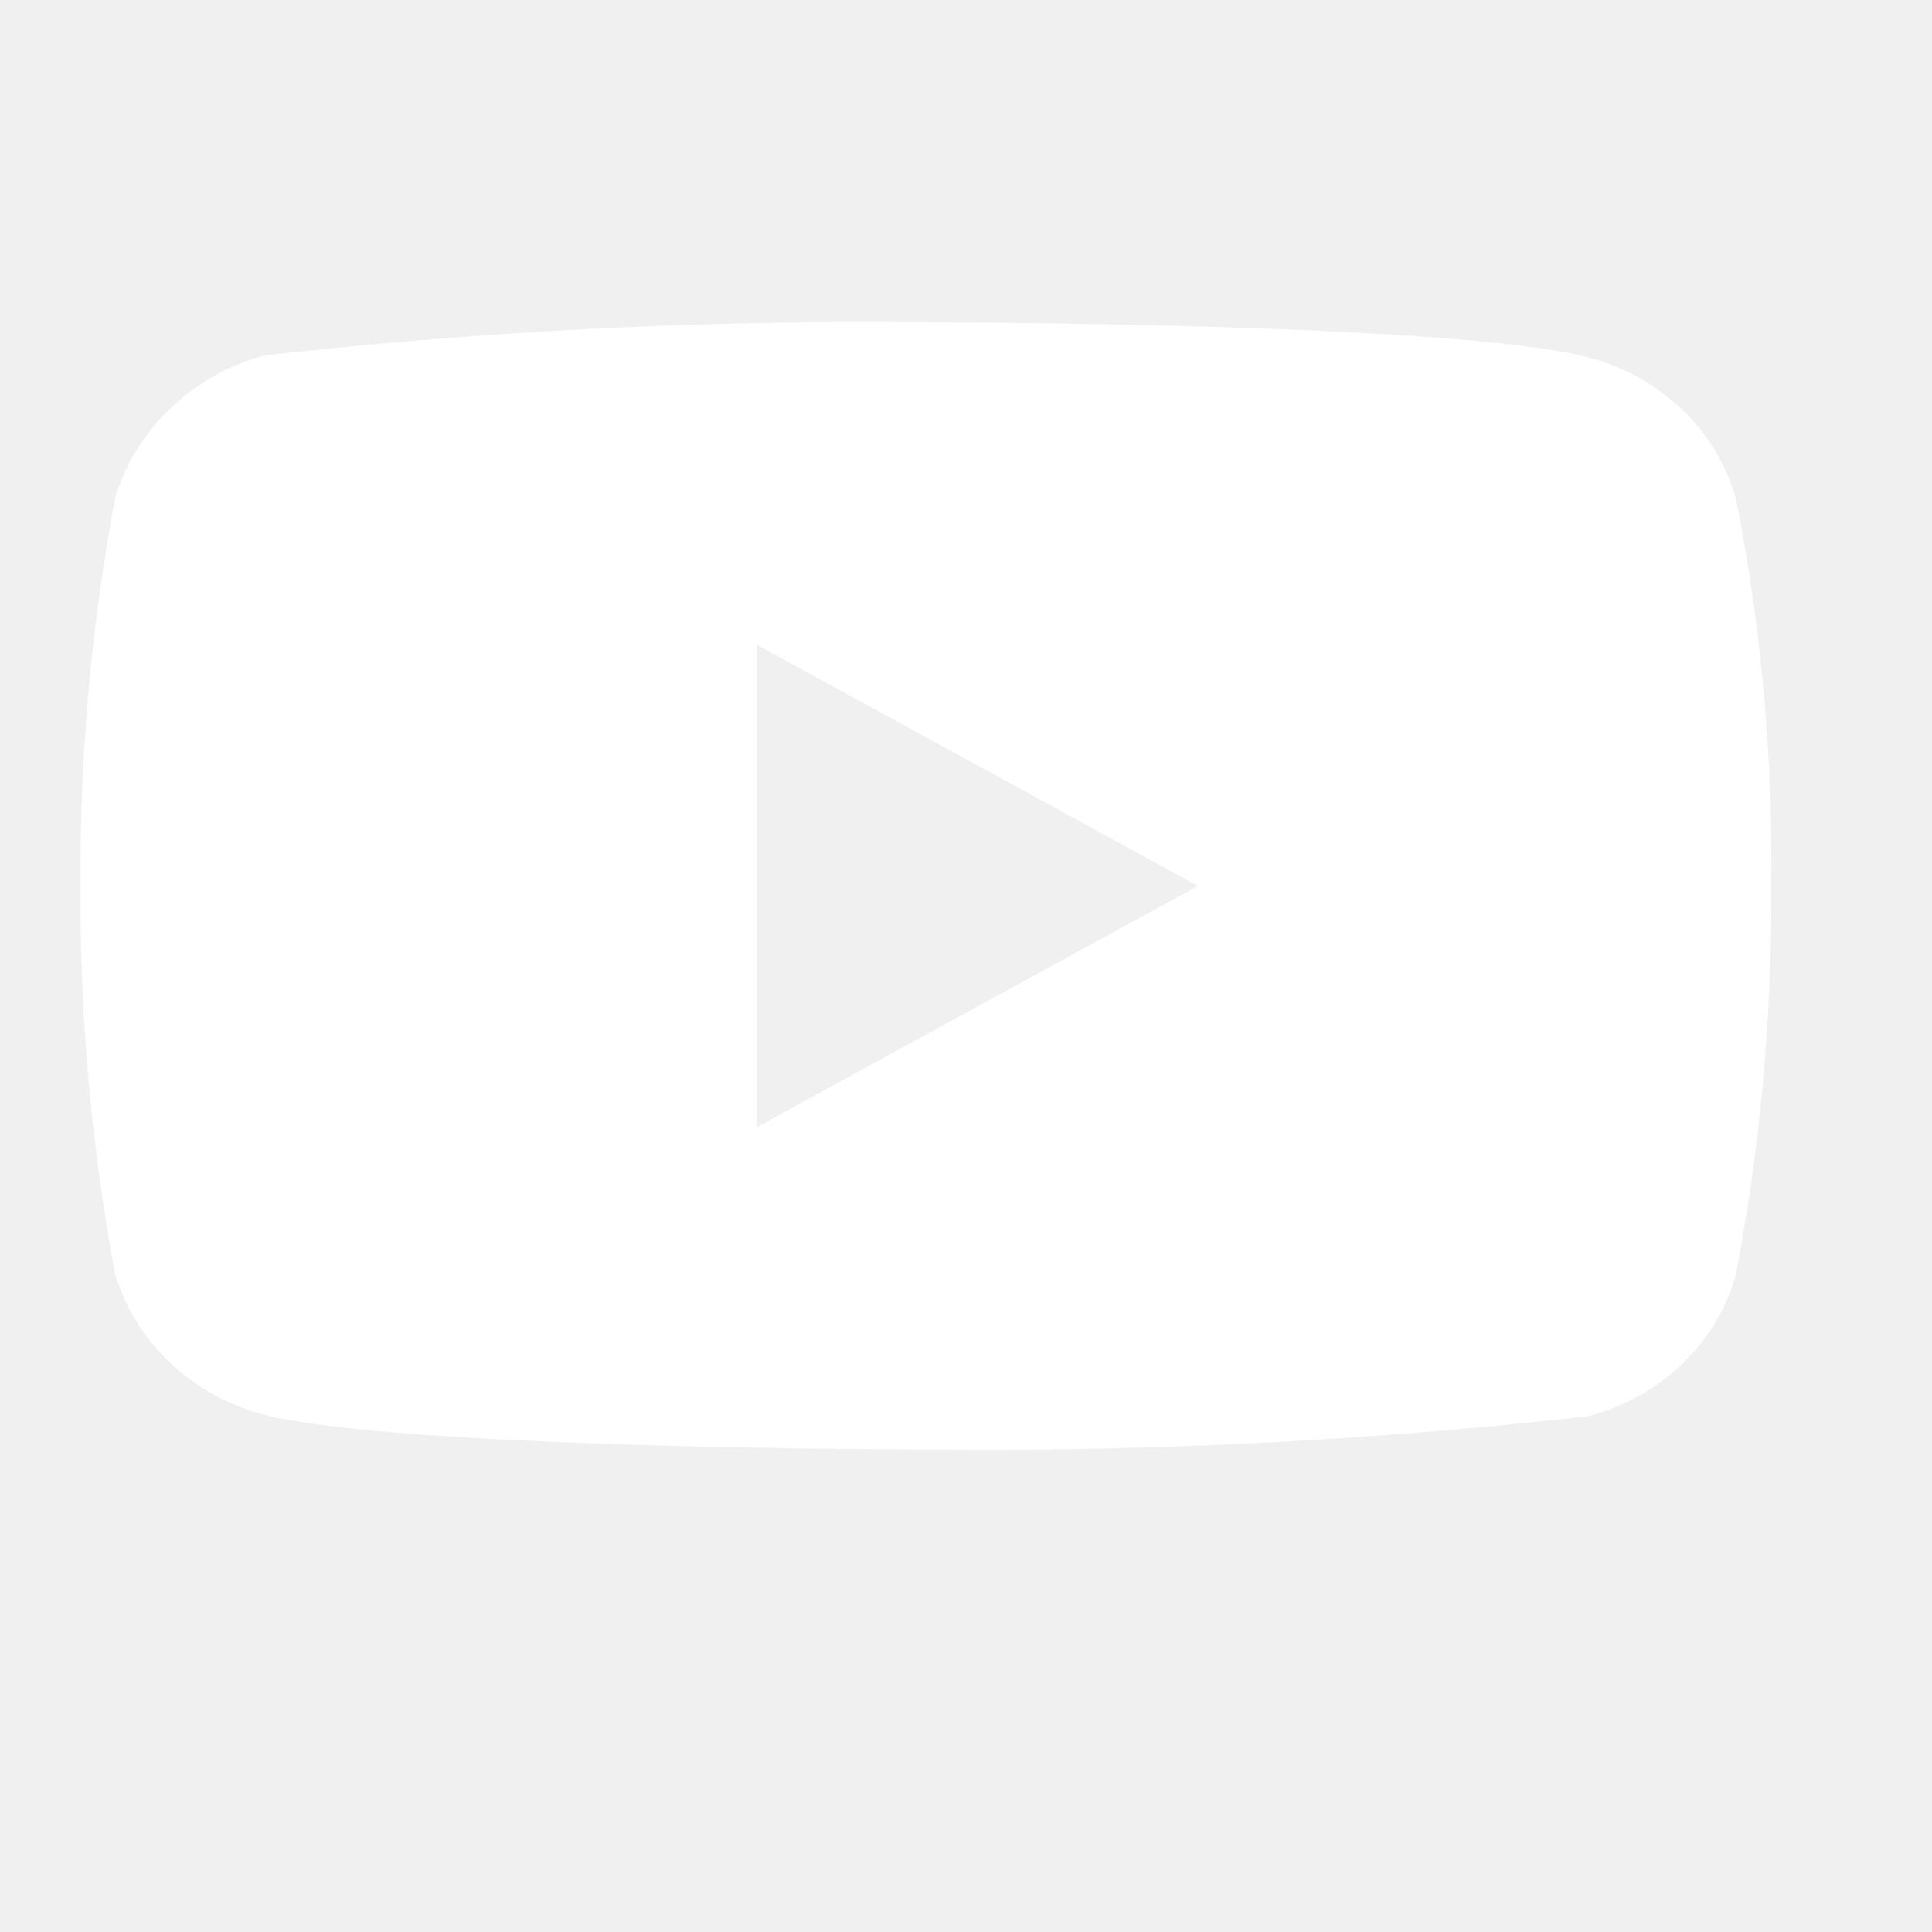
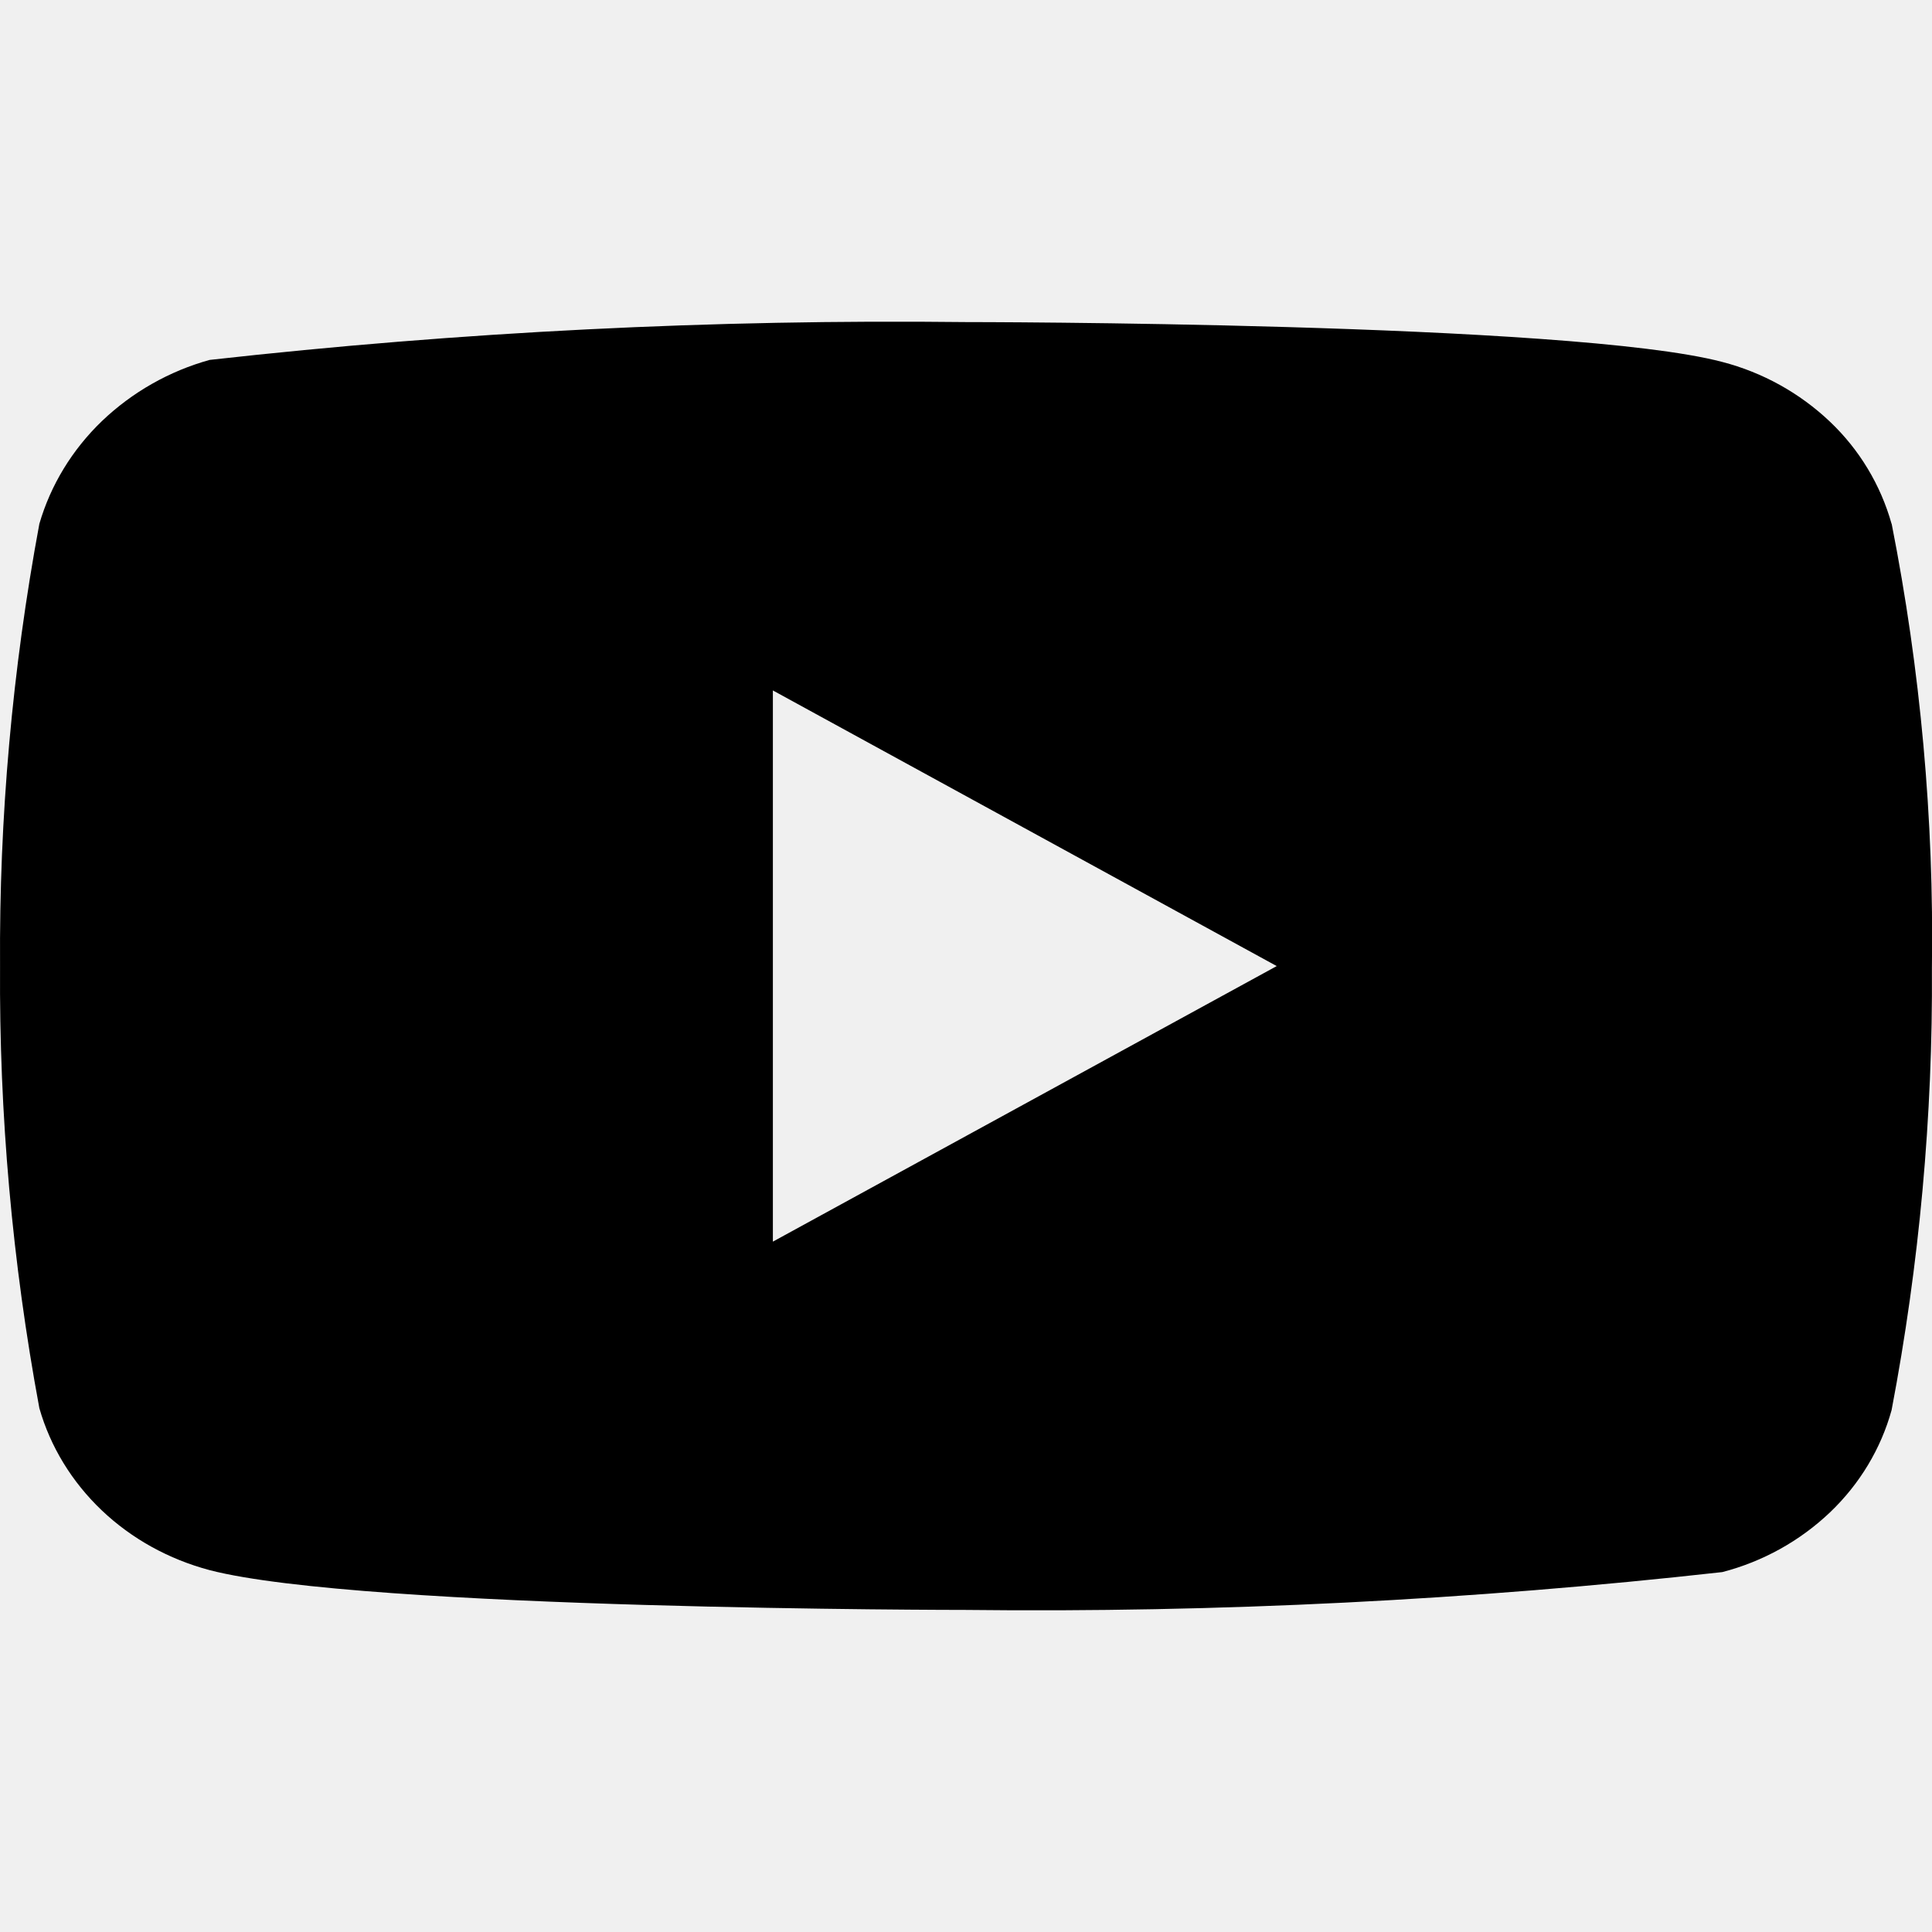
<svg xmlns="http://www.w3.org/2000/svg" width="24" height="24" viewBox="0 0 24 24" fill="none">
-   <path d="M21.565 6.198C21.446 5.774 21.214 5.39 20.895 5.087C20.566 4.774 20.163 4.551 19.724 4.438C18.08 4.004 11.496 4.004 11.496 4.004C8.751 3.973 6.007 4.11 3.279 4.416C2.84 4.537 2.438 4.766 2.108 5.081C1.785 5.392 1.55 5.776 1.428 6.197C1.133 7.783 0.99 9.393 1.001 11.005C0.99 12.616 1.133 14.225 1.428 15.813C1.547 16.232 1.781 16.614 2.106 16.923C2.43 17.232 2.835 17.455 3.279 17.573C4.945 18.006 11.496 18.006 11.496 18.006C14.245 18.037 16.992 17.9 19.724 17.594C20.163 17.481 20.566 17.258 20.895 16.945C21.218 16.636 21.449 16.252 21.564 15.834C21.866 14.249 22.013 12.638 22.003 11.025C22.025 9.405 21.879 7.787 21.565 6.197V6.198ZM9.403 14.001V8.01L14.881 11.006L9.403 14.001Z" fill="white" />
+   <path d="M 23.498,6.508 C 23.362,6.023 23.097,5.584 22.732,5.238 22.356,4.881 21.895,4.626 21.394,4.496 19.516,4.001 11.993,4.001 11.993,4.001 8.857,3.965 5.721,4.122 2.604,4.471 2.103,4.61 1.643,4.871 1.266,5.231 0.896,5.587 0.629,6.026 0.489,6.507 0.152,8.318 -0.011,10.158 6.1675283e-4,12 -0.011,13.841 0.152,15.679 0.489,17.493 c 0.137,0.479 0.404,0.916 0.775,1.269 0.371,0.353 0.833,0.608 1.341,0.743 1.903,0.494 9.389,0.494 9.389,0.494 3.14,0.036 6.28,-0.121 9.401,-0.47 0.502,-0.13 0.962,-0.385 1.338,-0.742 0.37,-0.353 0.633,-0.792 0.765,-1.27 0.345,-1.811 0.513,-3.651 0.501,-5.494 0.026,-1.851 -0.142,-3.7 -0.5,-5.516 z M 9.601,15.424 V 8.577 l 6.259,3.424 z" fill="currentColor" />
</svg>
